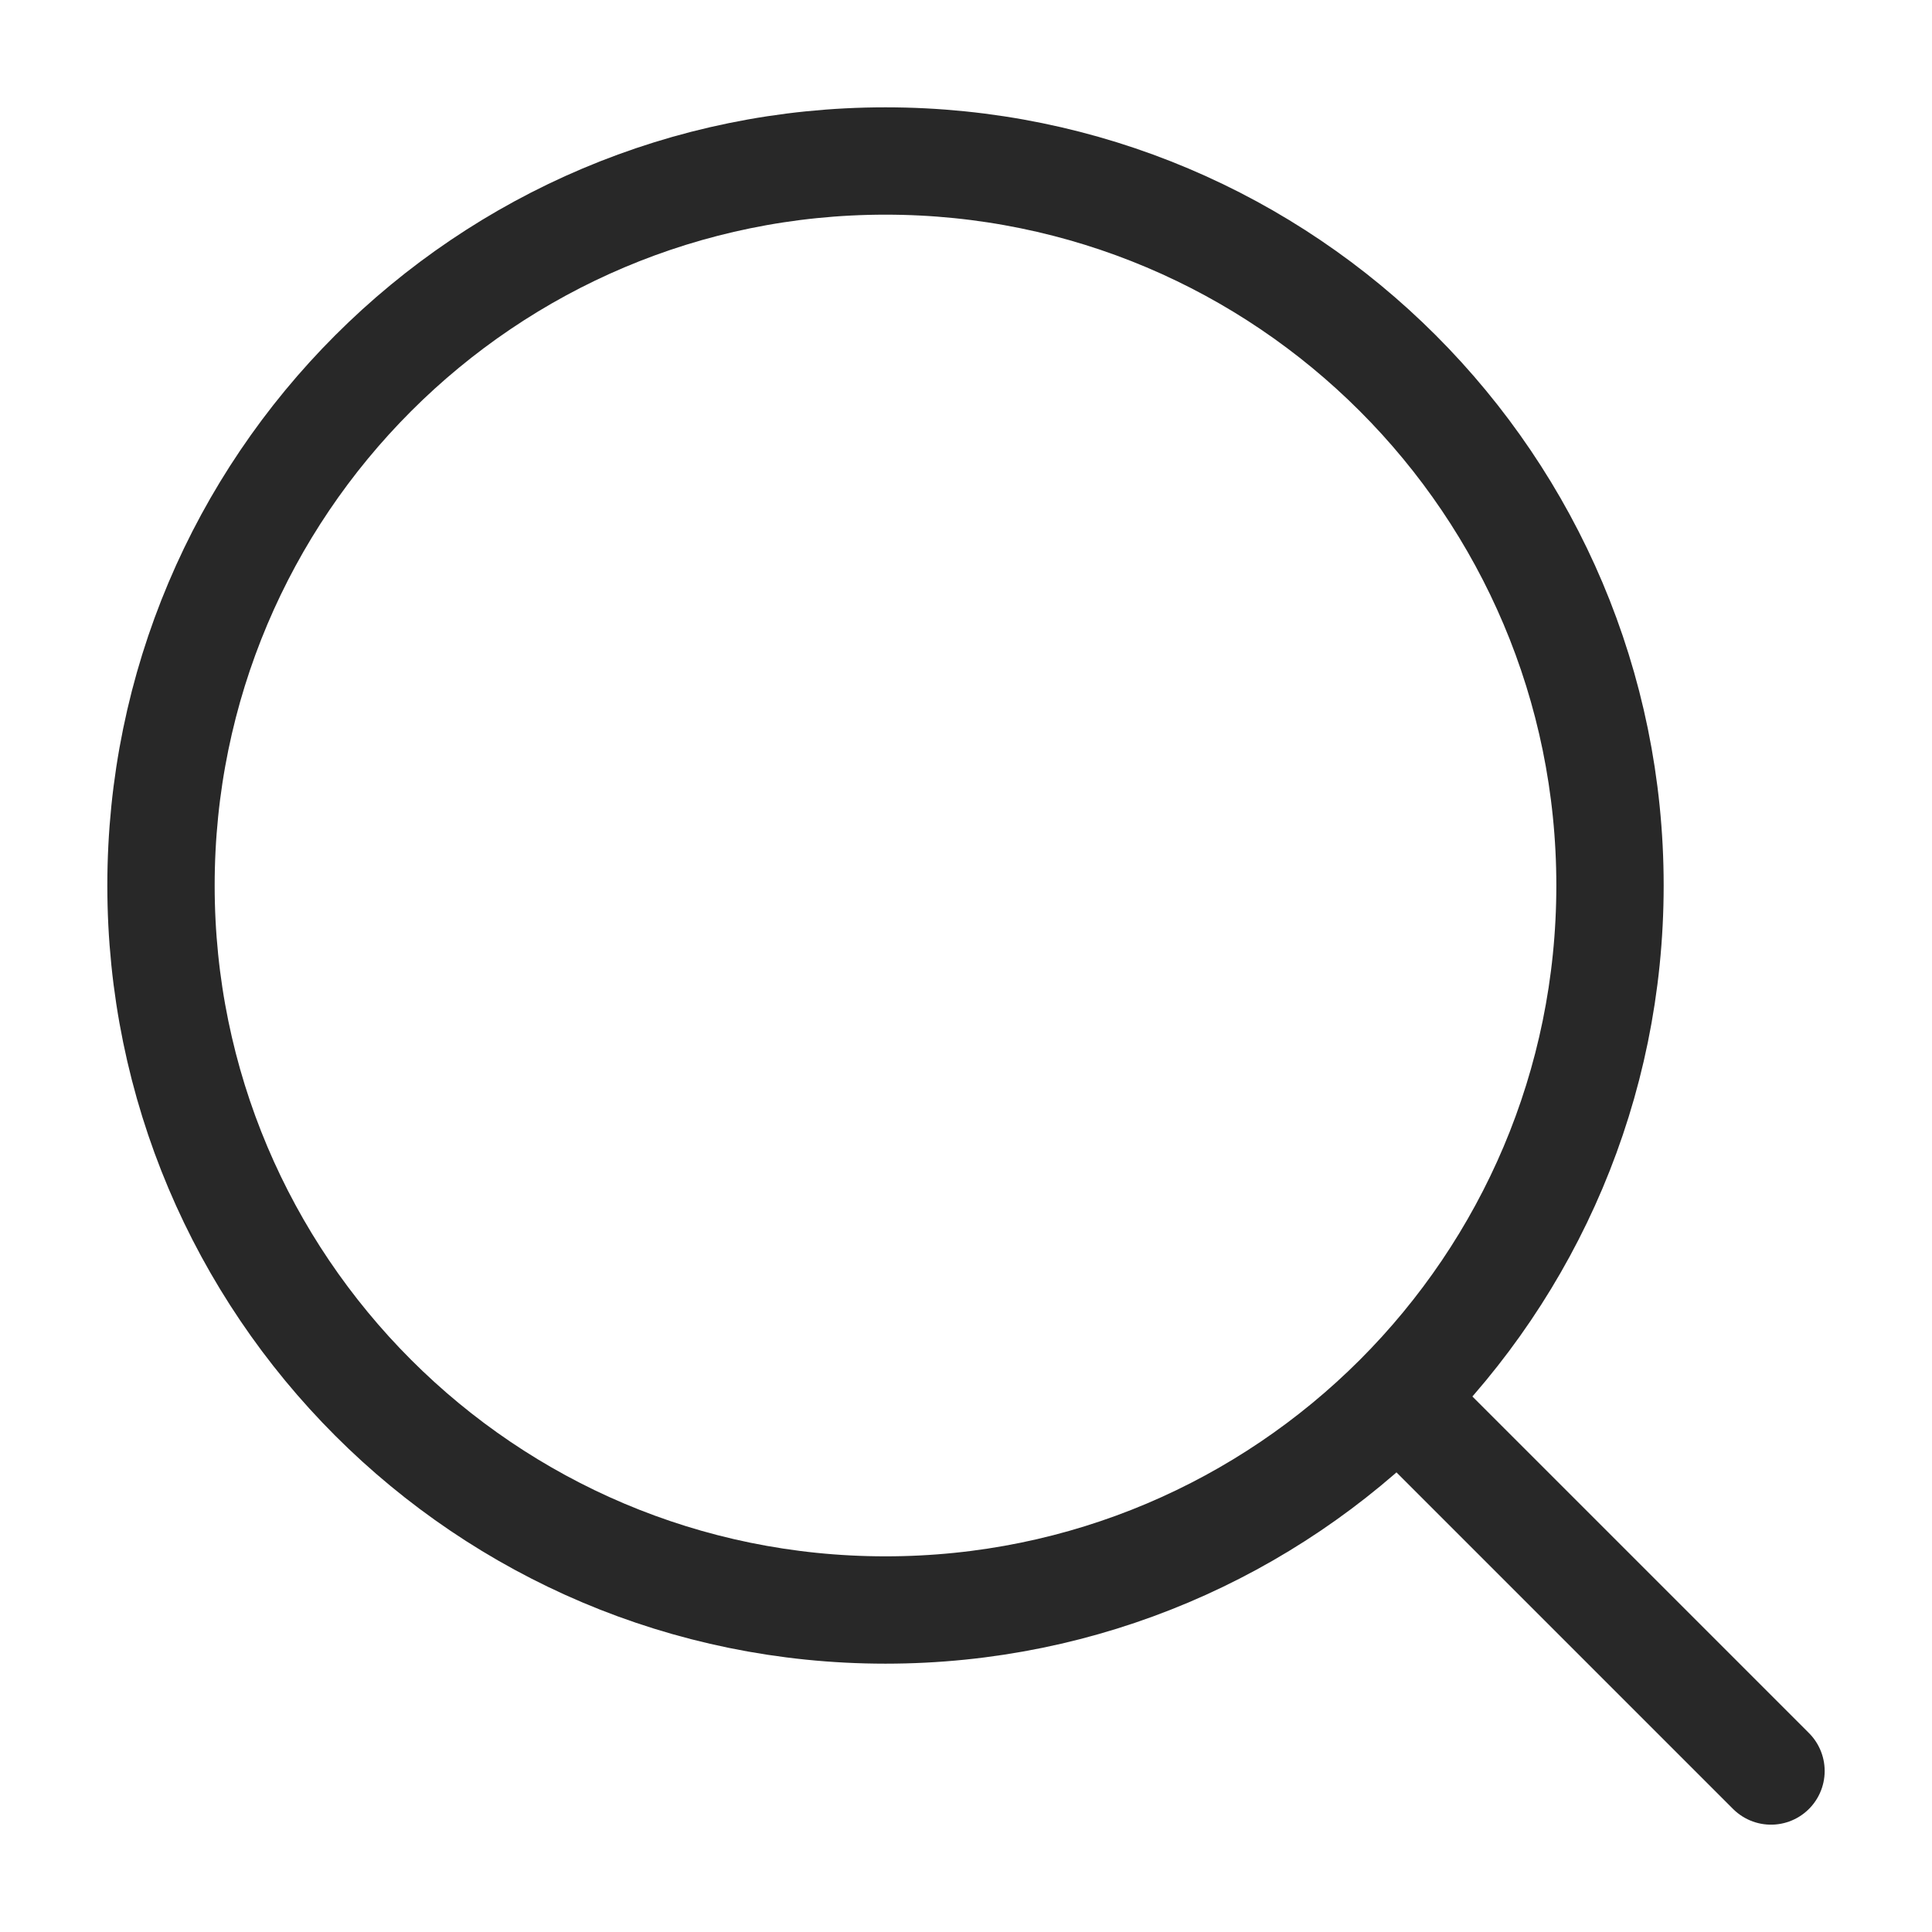
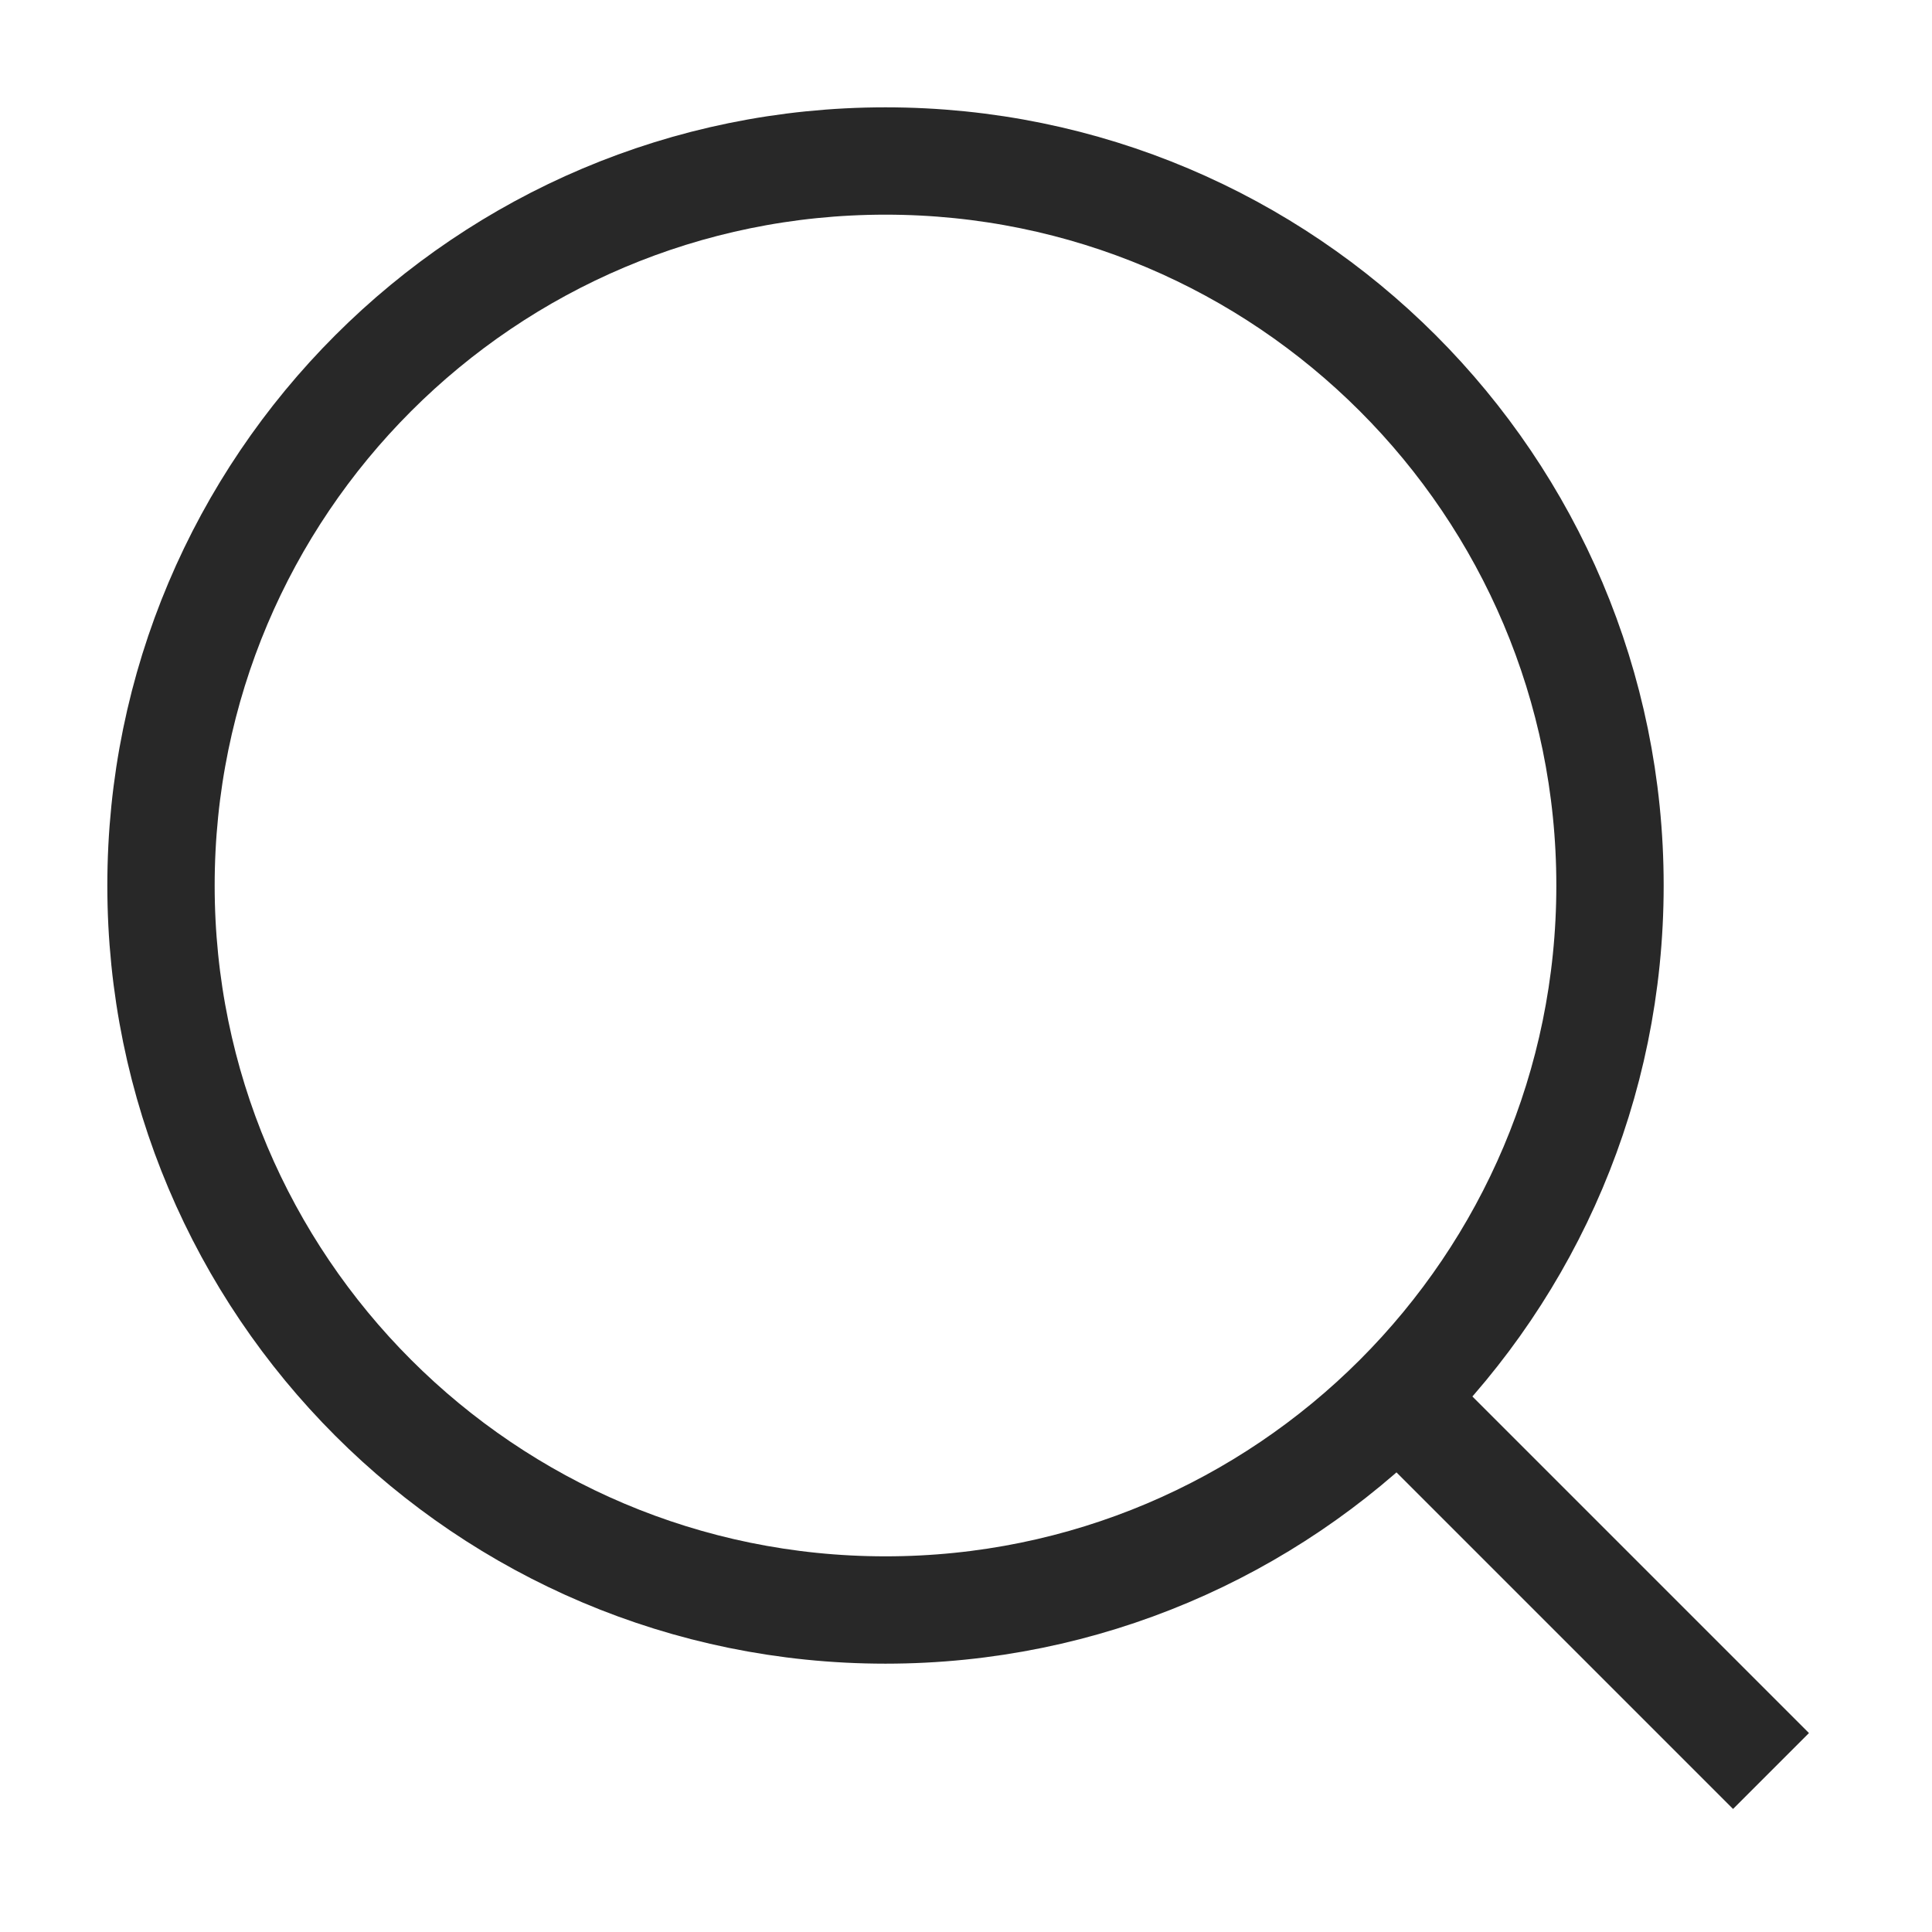
<svg xmlns="http://www.w3.org/2000/svg" width="18" height="18" viewBox="0 0 18 18" fill="none">
-   <path d="M13.125 13.125L16.5 16.5" stroke="#282828" stroke-linecap="round" stroke-linejoin="round" />
-   <path d="M15 8.25C15 4.522 11.978 1.5 8.25 1.5C4.522 1.5 1.5 4.522 1.5 8.25C1.5 11.978 4.522 15 8.25 15C11.978 15 15 11.978 15 8.25Z" stroke="#282828" stroke-linejoin="round" />
+   <path d="M13.125 13.125L16.5 16.5" stroke="#282828" strokeLinecap="round" strokeLinejoin="round" />
+   <path d="M15 8.25C15 4.522 11.978 1.5 8.25 1.5C4.522 1.5 1.5 4.522 1.5 8.25C1.5 11.978 4.522 15 8.25 15C11.978 15 15 11.978 15 8.25Z" stroke="#282828" strokeLinejoin="round" />
</svg>
